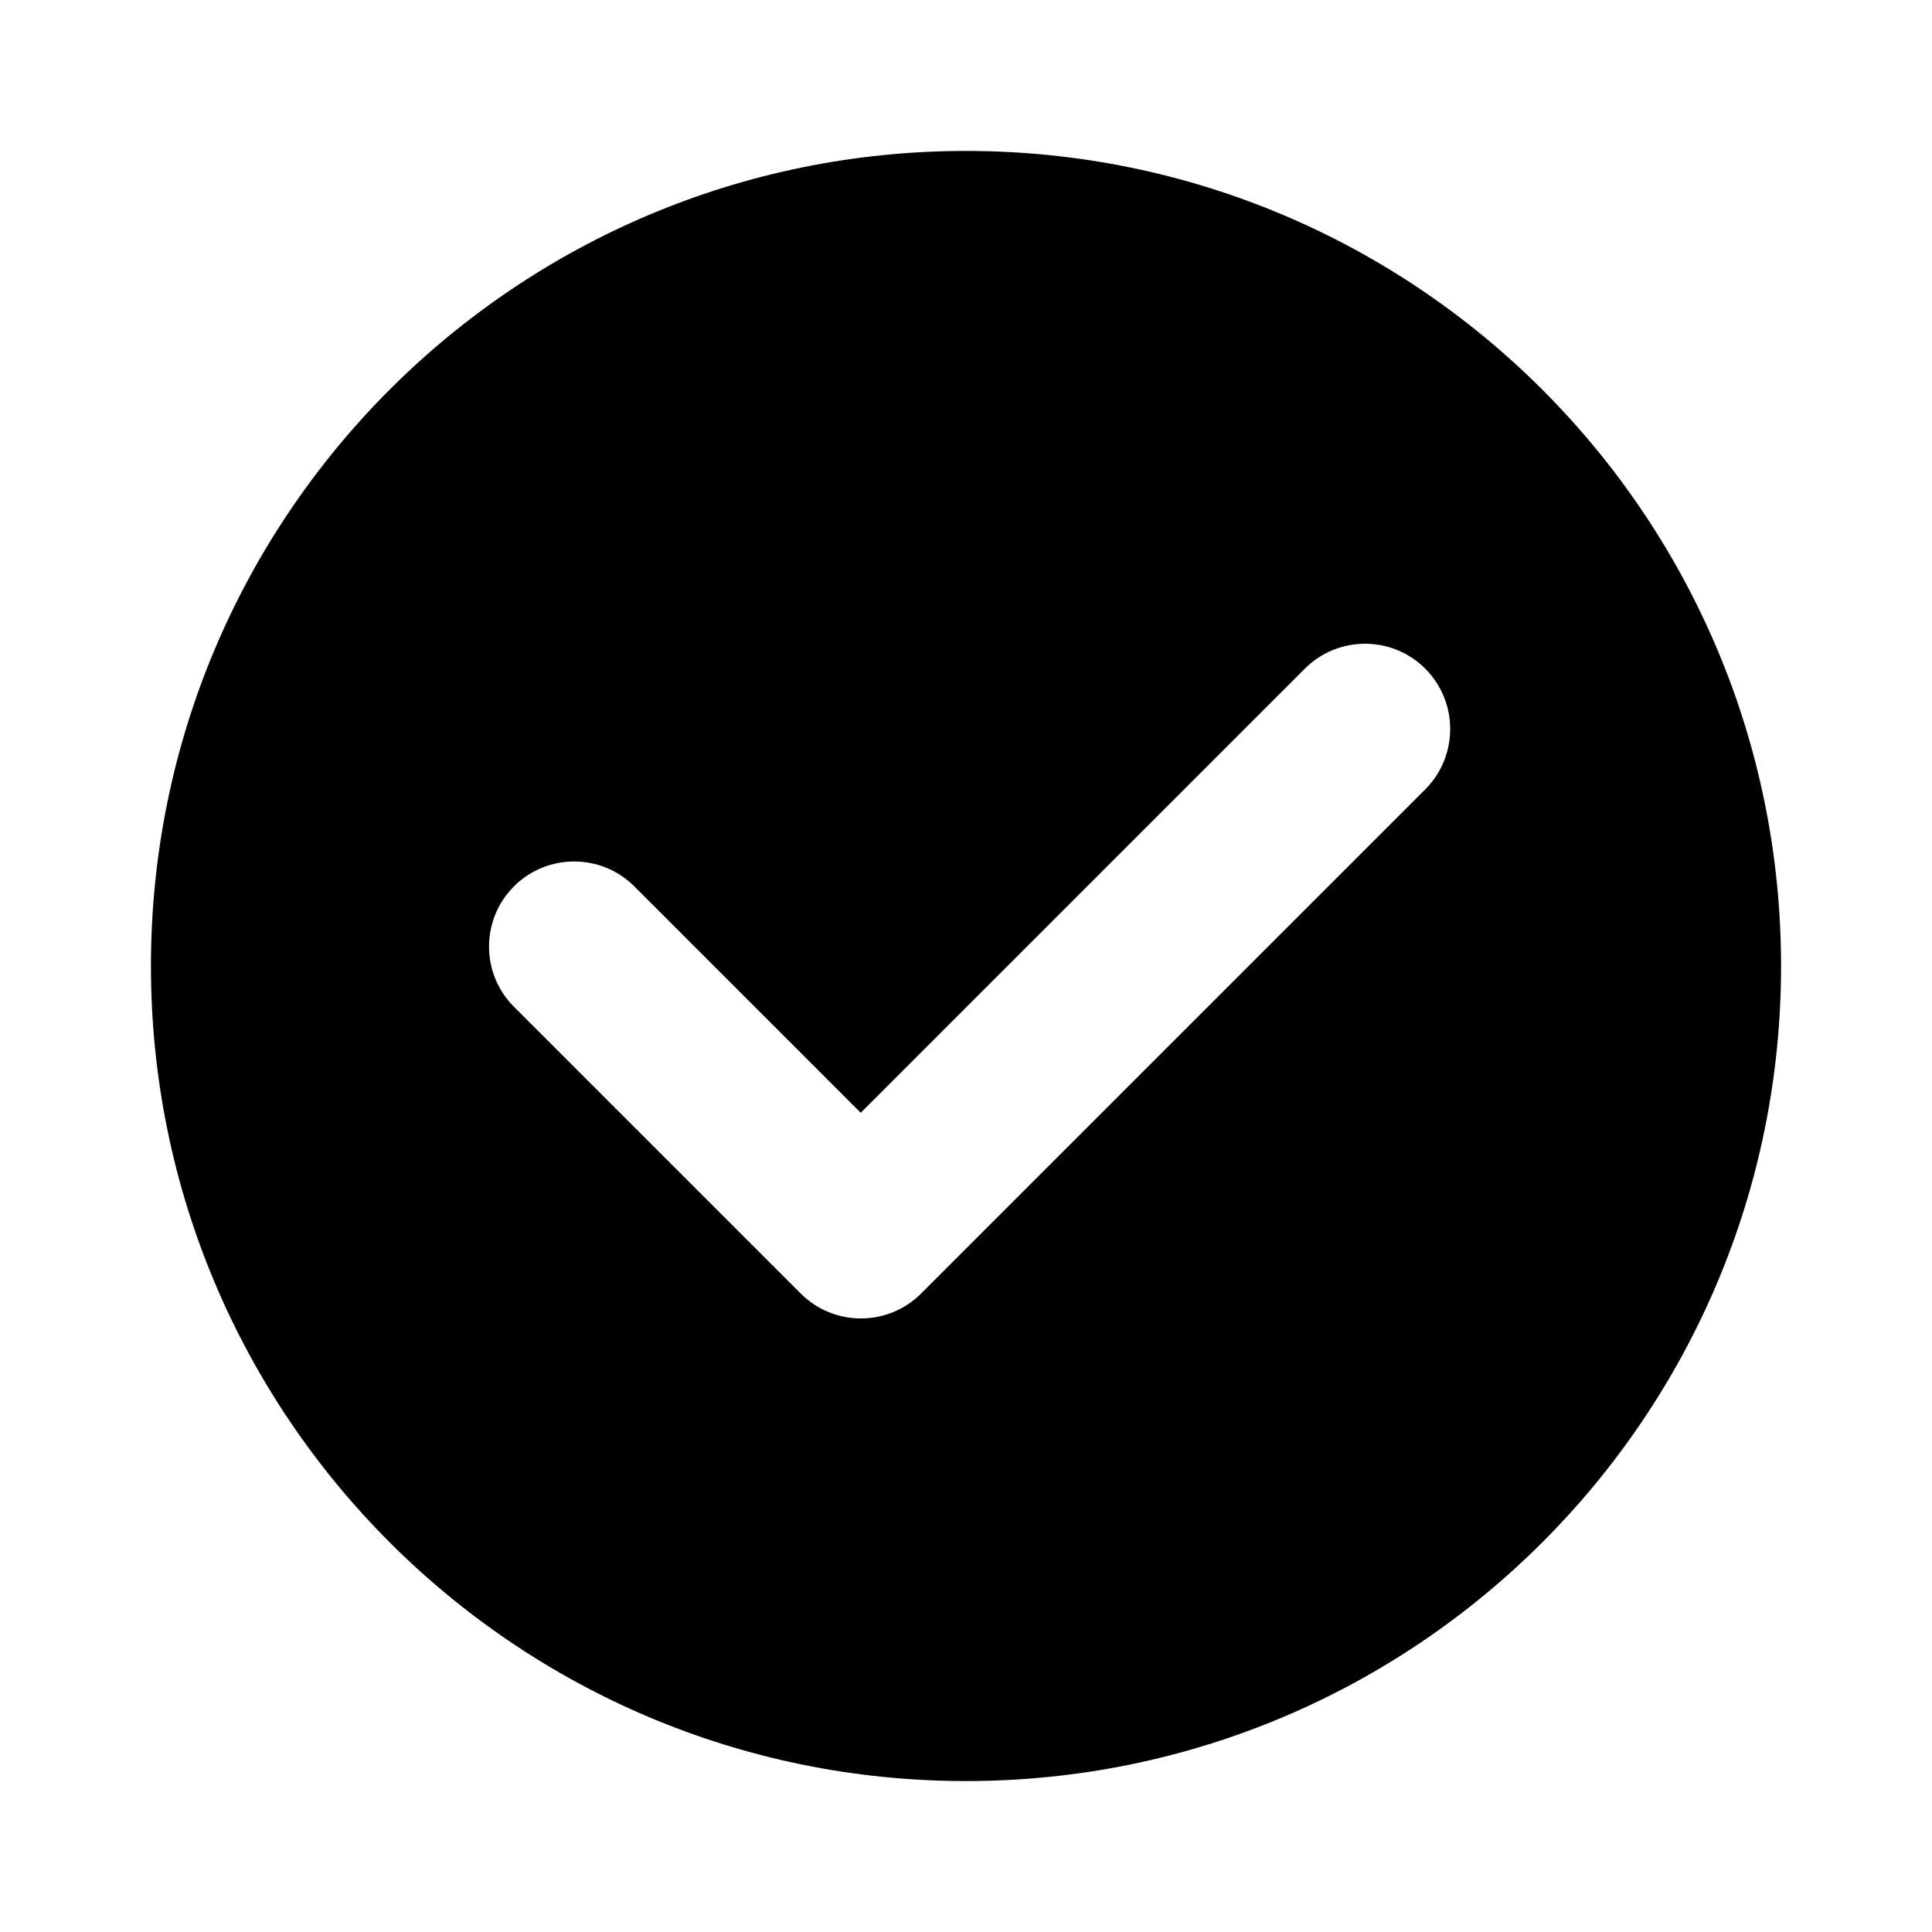
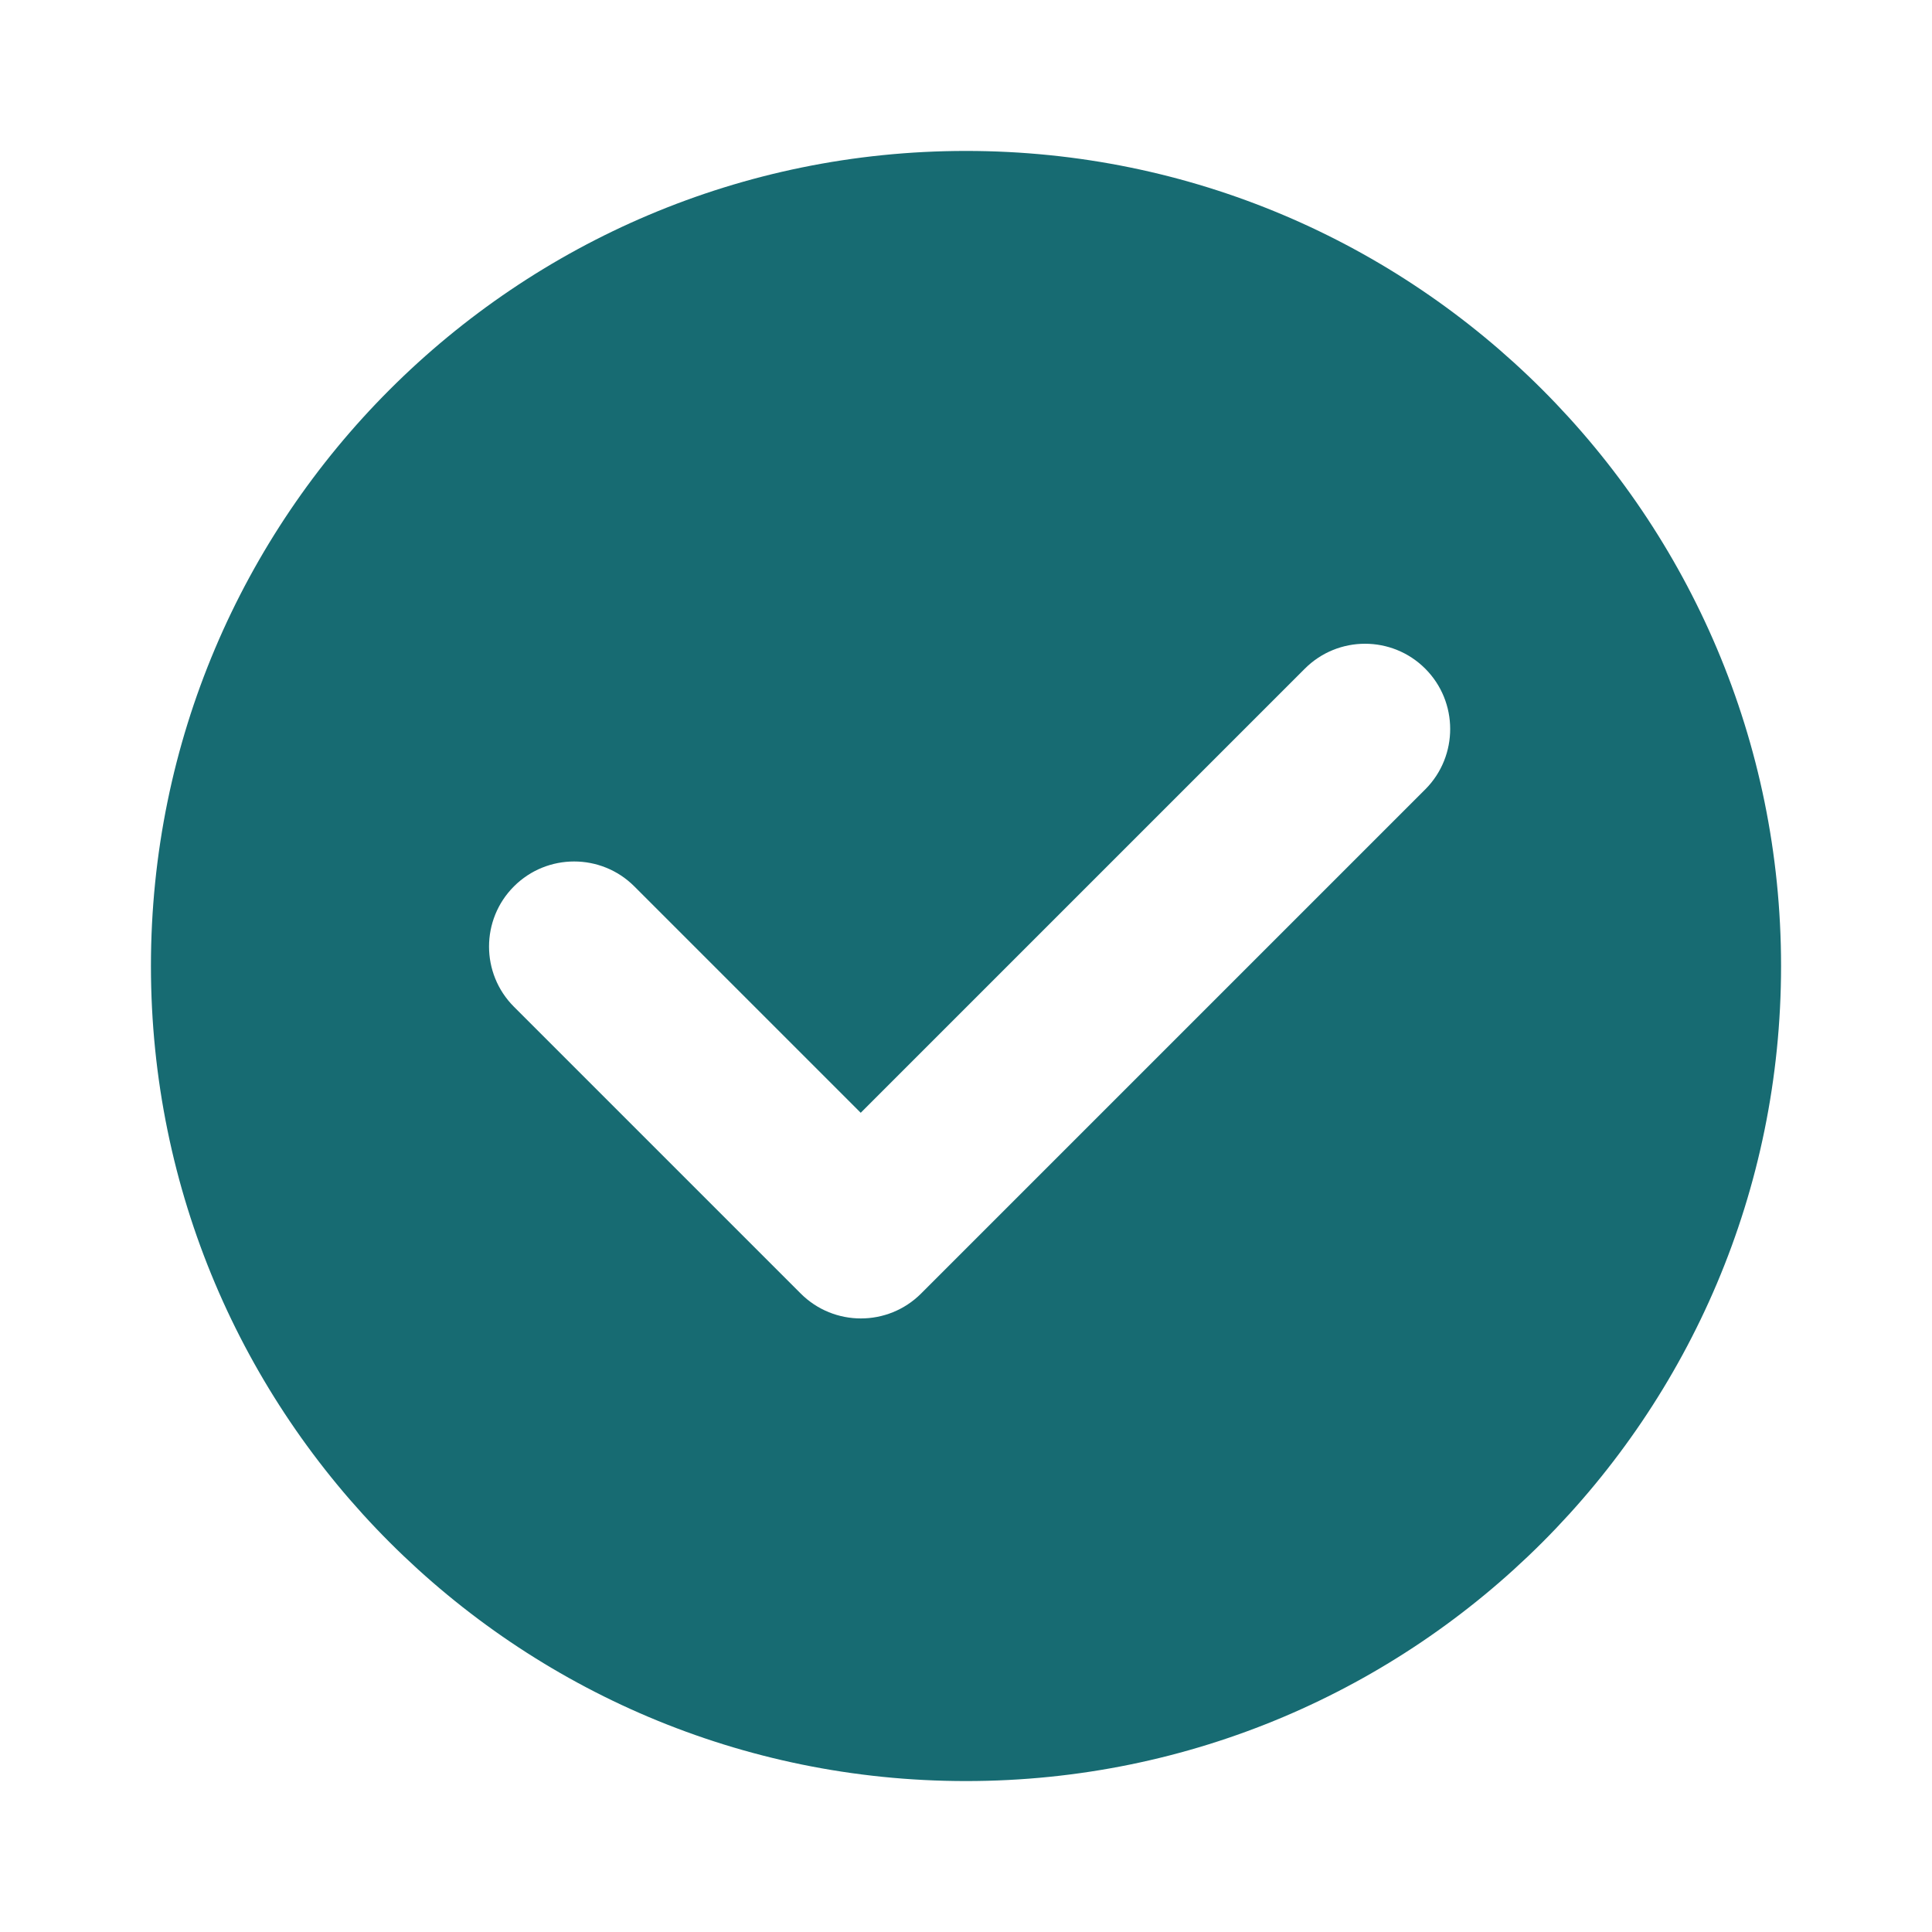
<svg xmlns="http://www.w3.org/2000/svg" viewBox="0 0 512 512">
-   <path d="M256 40C136.7 40 40 136.7 40 256s96.7 216 216 216 216-96.7 216-216S375.3 40 256 40Zm121.8 169.1L244.1 342.8c-8.8 8.8-23.1 8.8-31.9 0l-76-76c-8.8-8.8-8.8-23.1 0-31.9s23.1-8.8 31.9 0l60 60 117.7-117.7c8.8-8.8 23.1-8.8 31.9 0s8.8 23.1.1 31.9Z" />
+   <path fill="#176b72" d="M256 40C136.7 40 40 136.7 40 256s96.7 216 216 216 216-96.7 216-216S375.3 40 256 40Zm121.8 169.1L244.1 342.8c-8.8 8.8-23.1 8.8-31.9 0l-76-76c-8.8-8.8-8.8-23.1 0-31.9s23.1-8.8 31.9 0l60 60 117.7-117.7c8.8-8.8 23.1-8.8 31.9 0s8.8 23.1.1 31.9Z" />
</svg>
